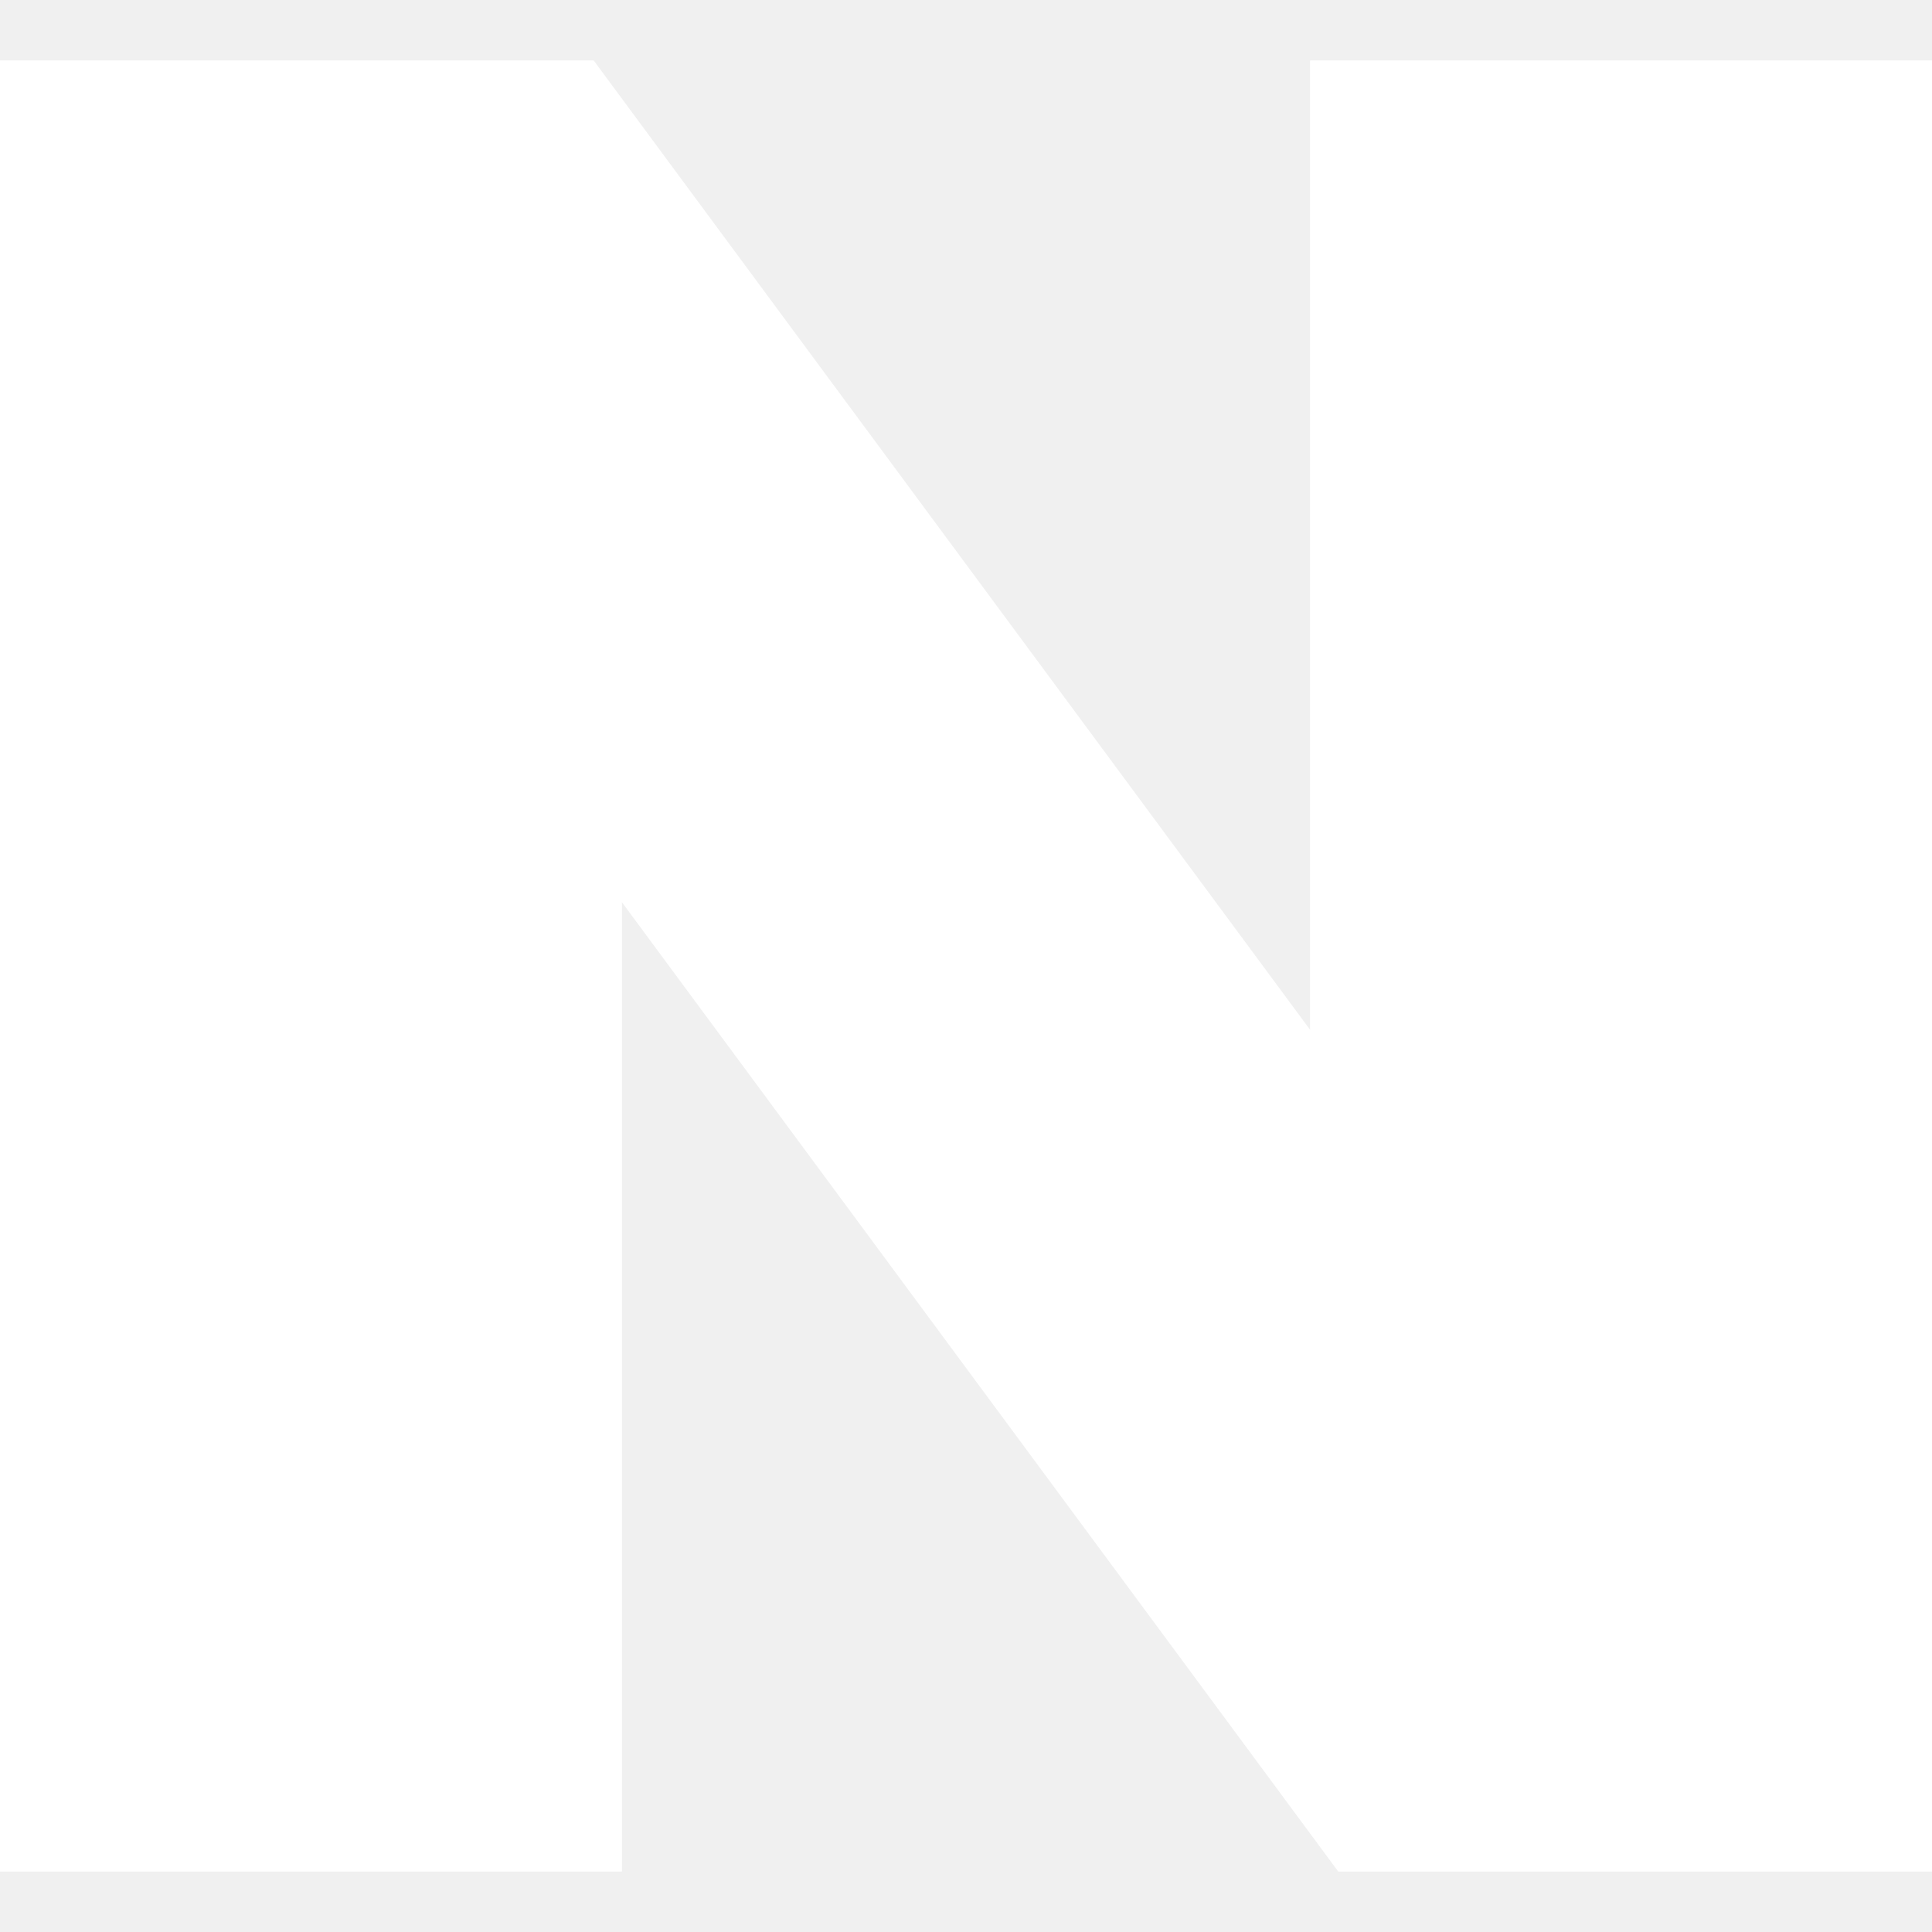
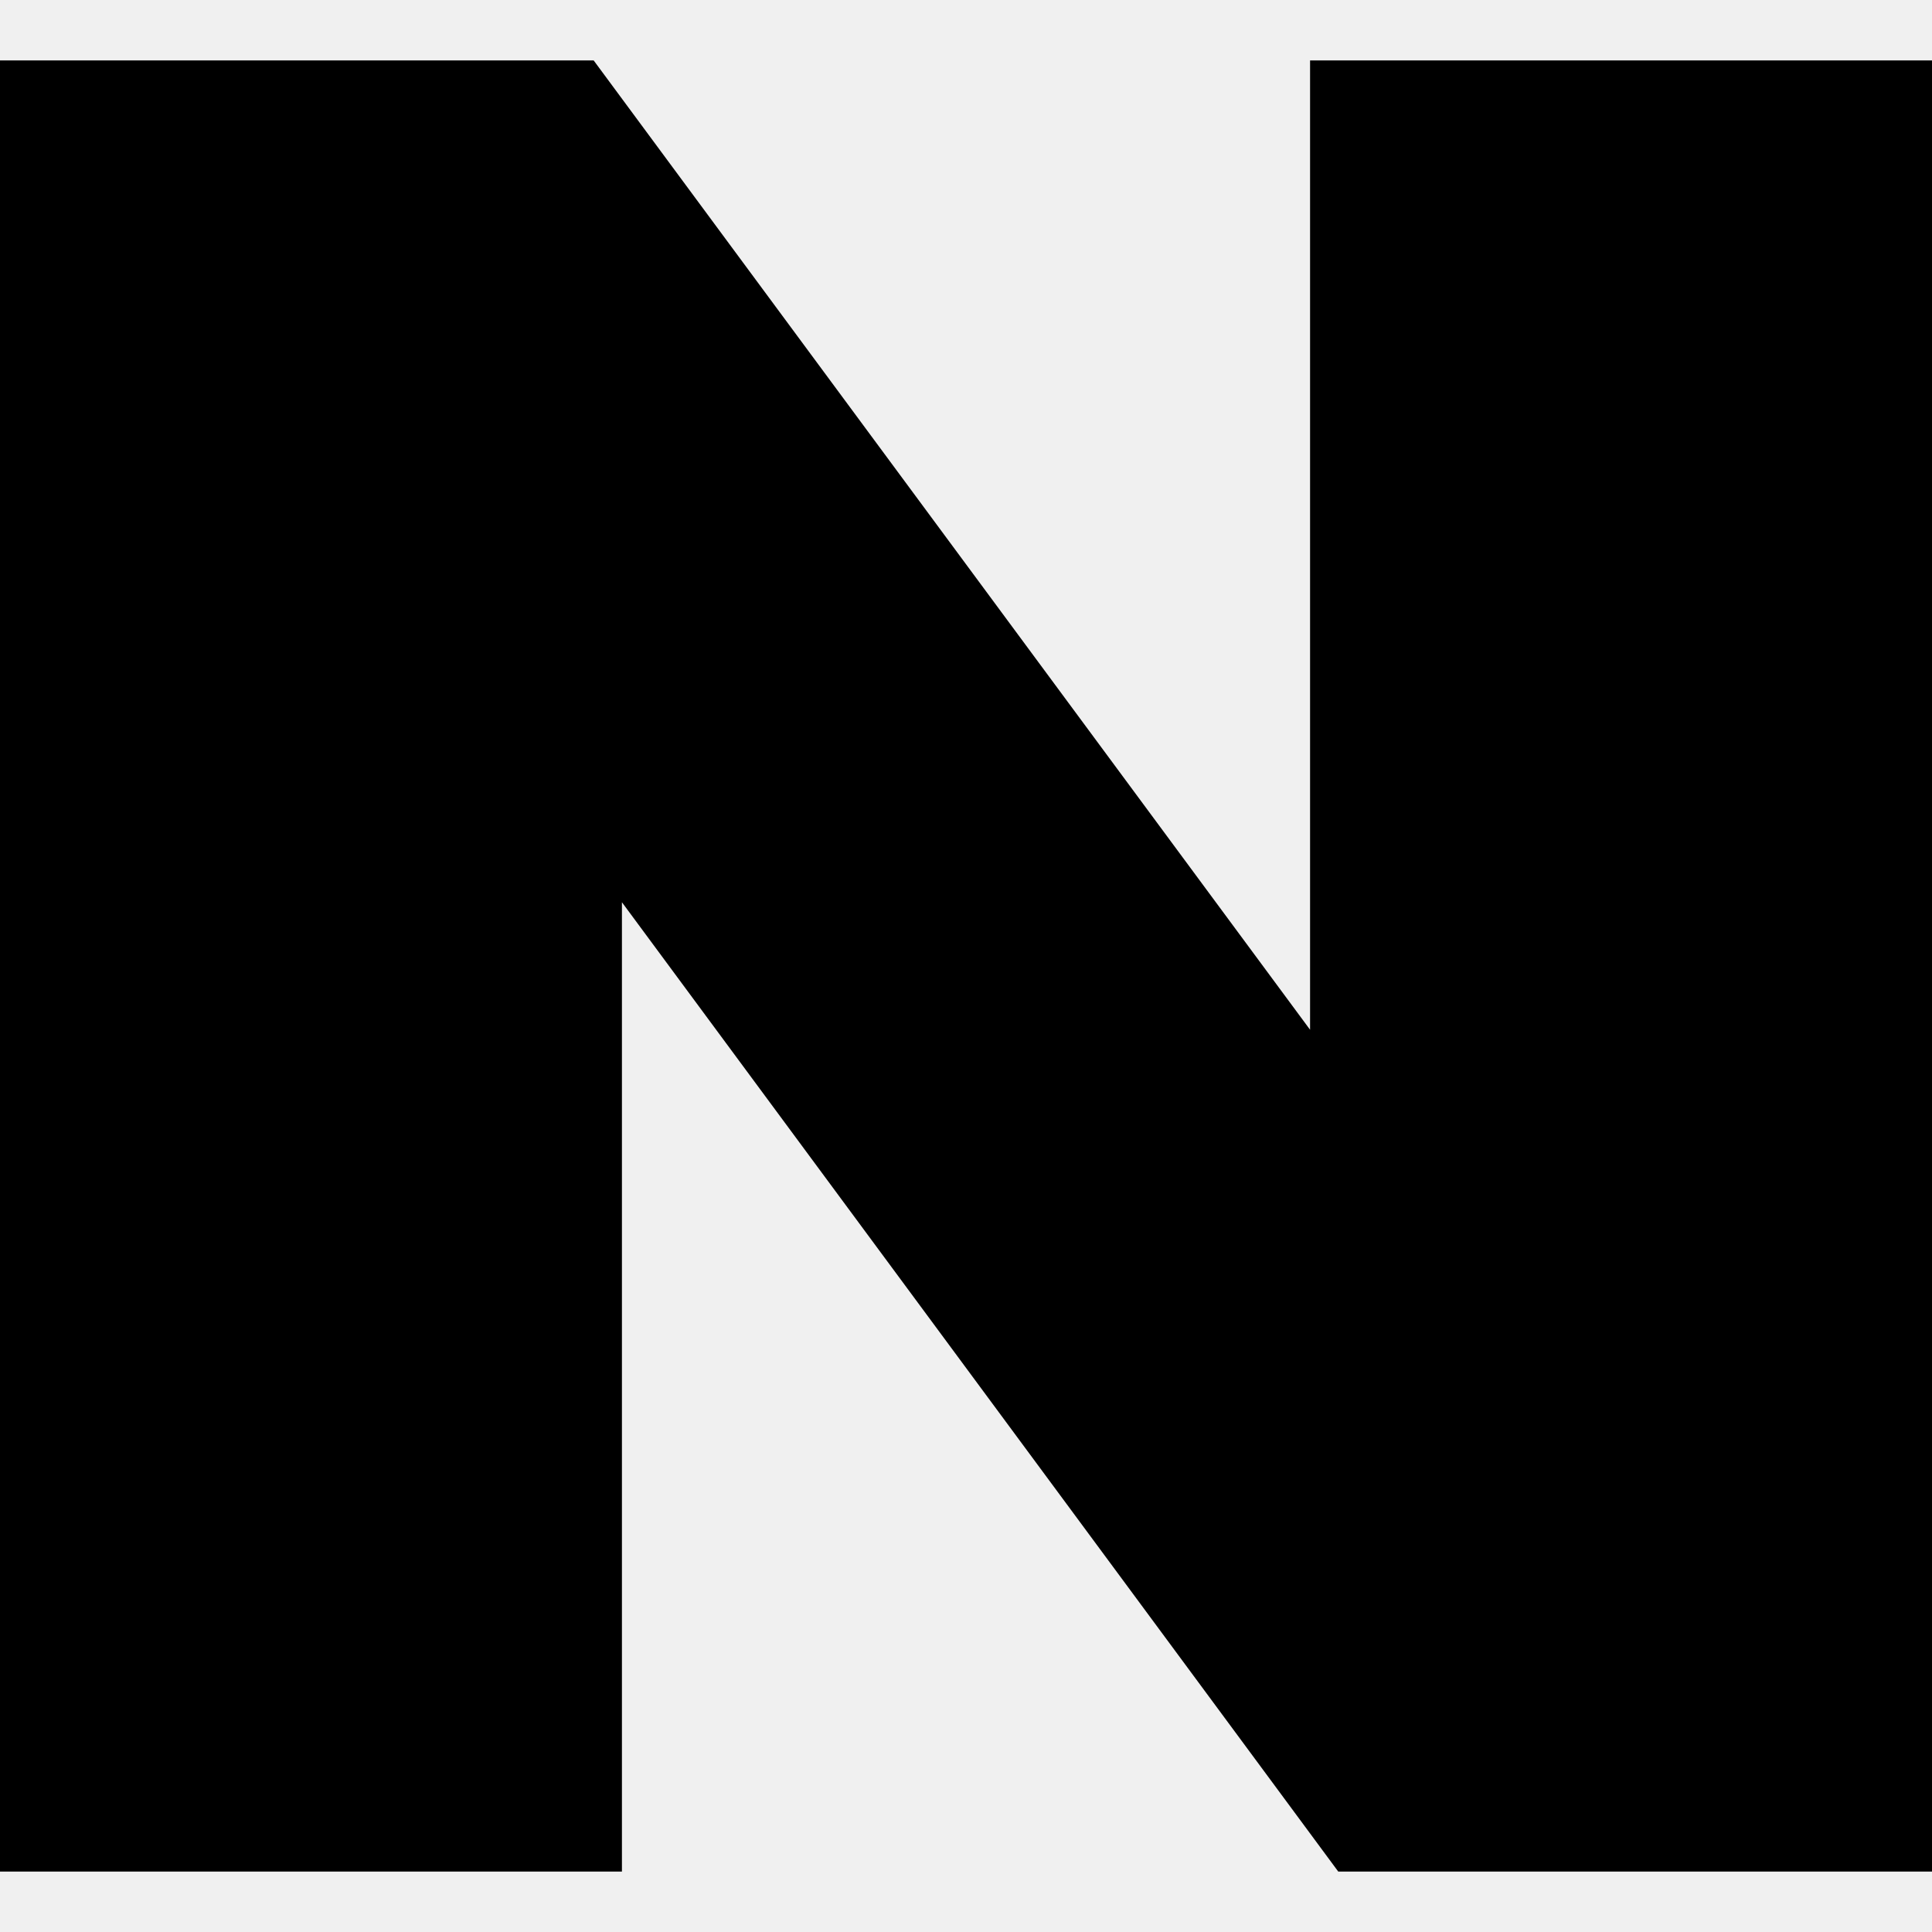
<svg xmlns="http://www.w3.org/2000/svg" width="22" height="22" viewBox="0 0 22 22" fill="none">
-   <path d="M14.918 11.726L6.76 0.688H0V21.312H7.082V10.274L15.239 21.312H22V0.688H14.918V11.726Z" fill="white" />
+   <path d="M14.918 11.726L6.76 0.688H0V21.312H7.082V10.274L15.239 21.312H22V0.688H14.918V11.726Z" fill="currentColor" />
</svg>
